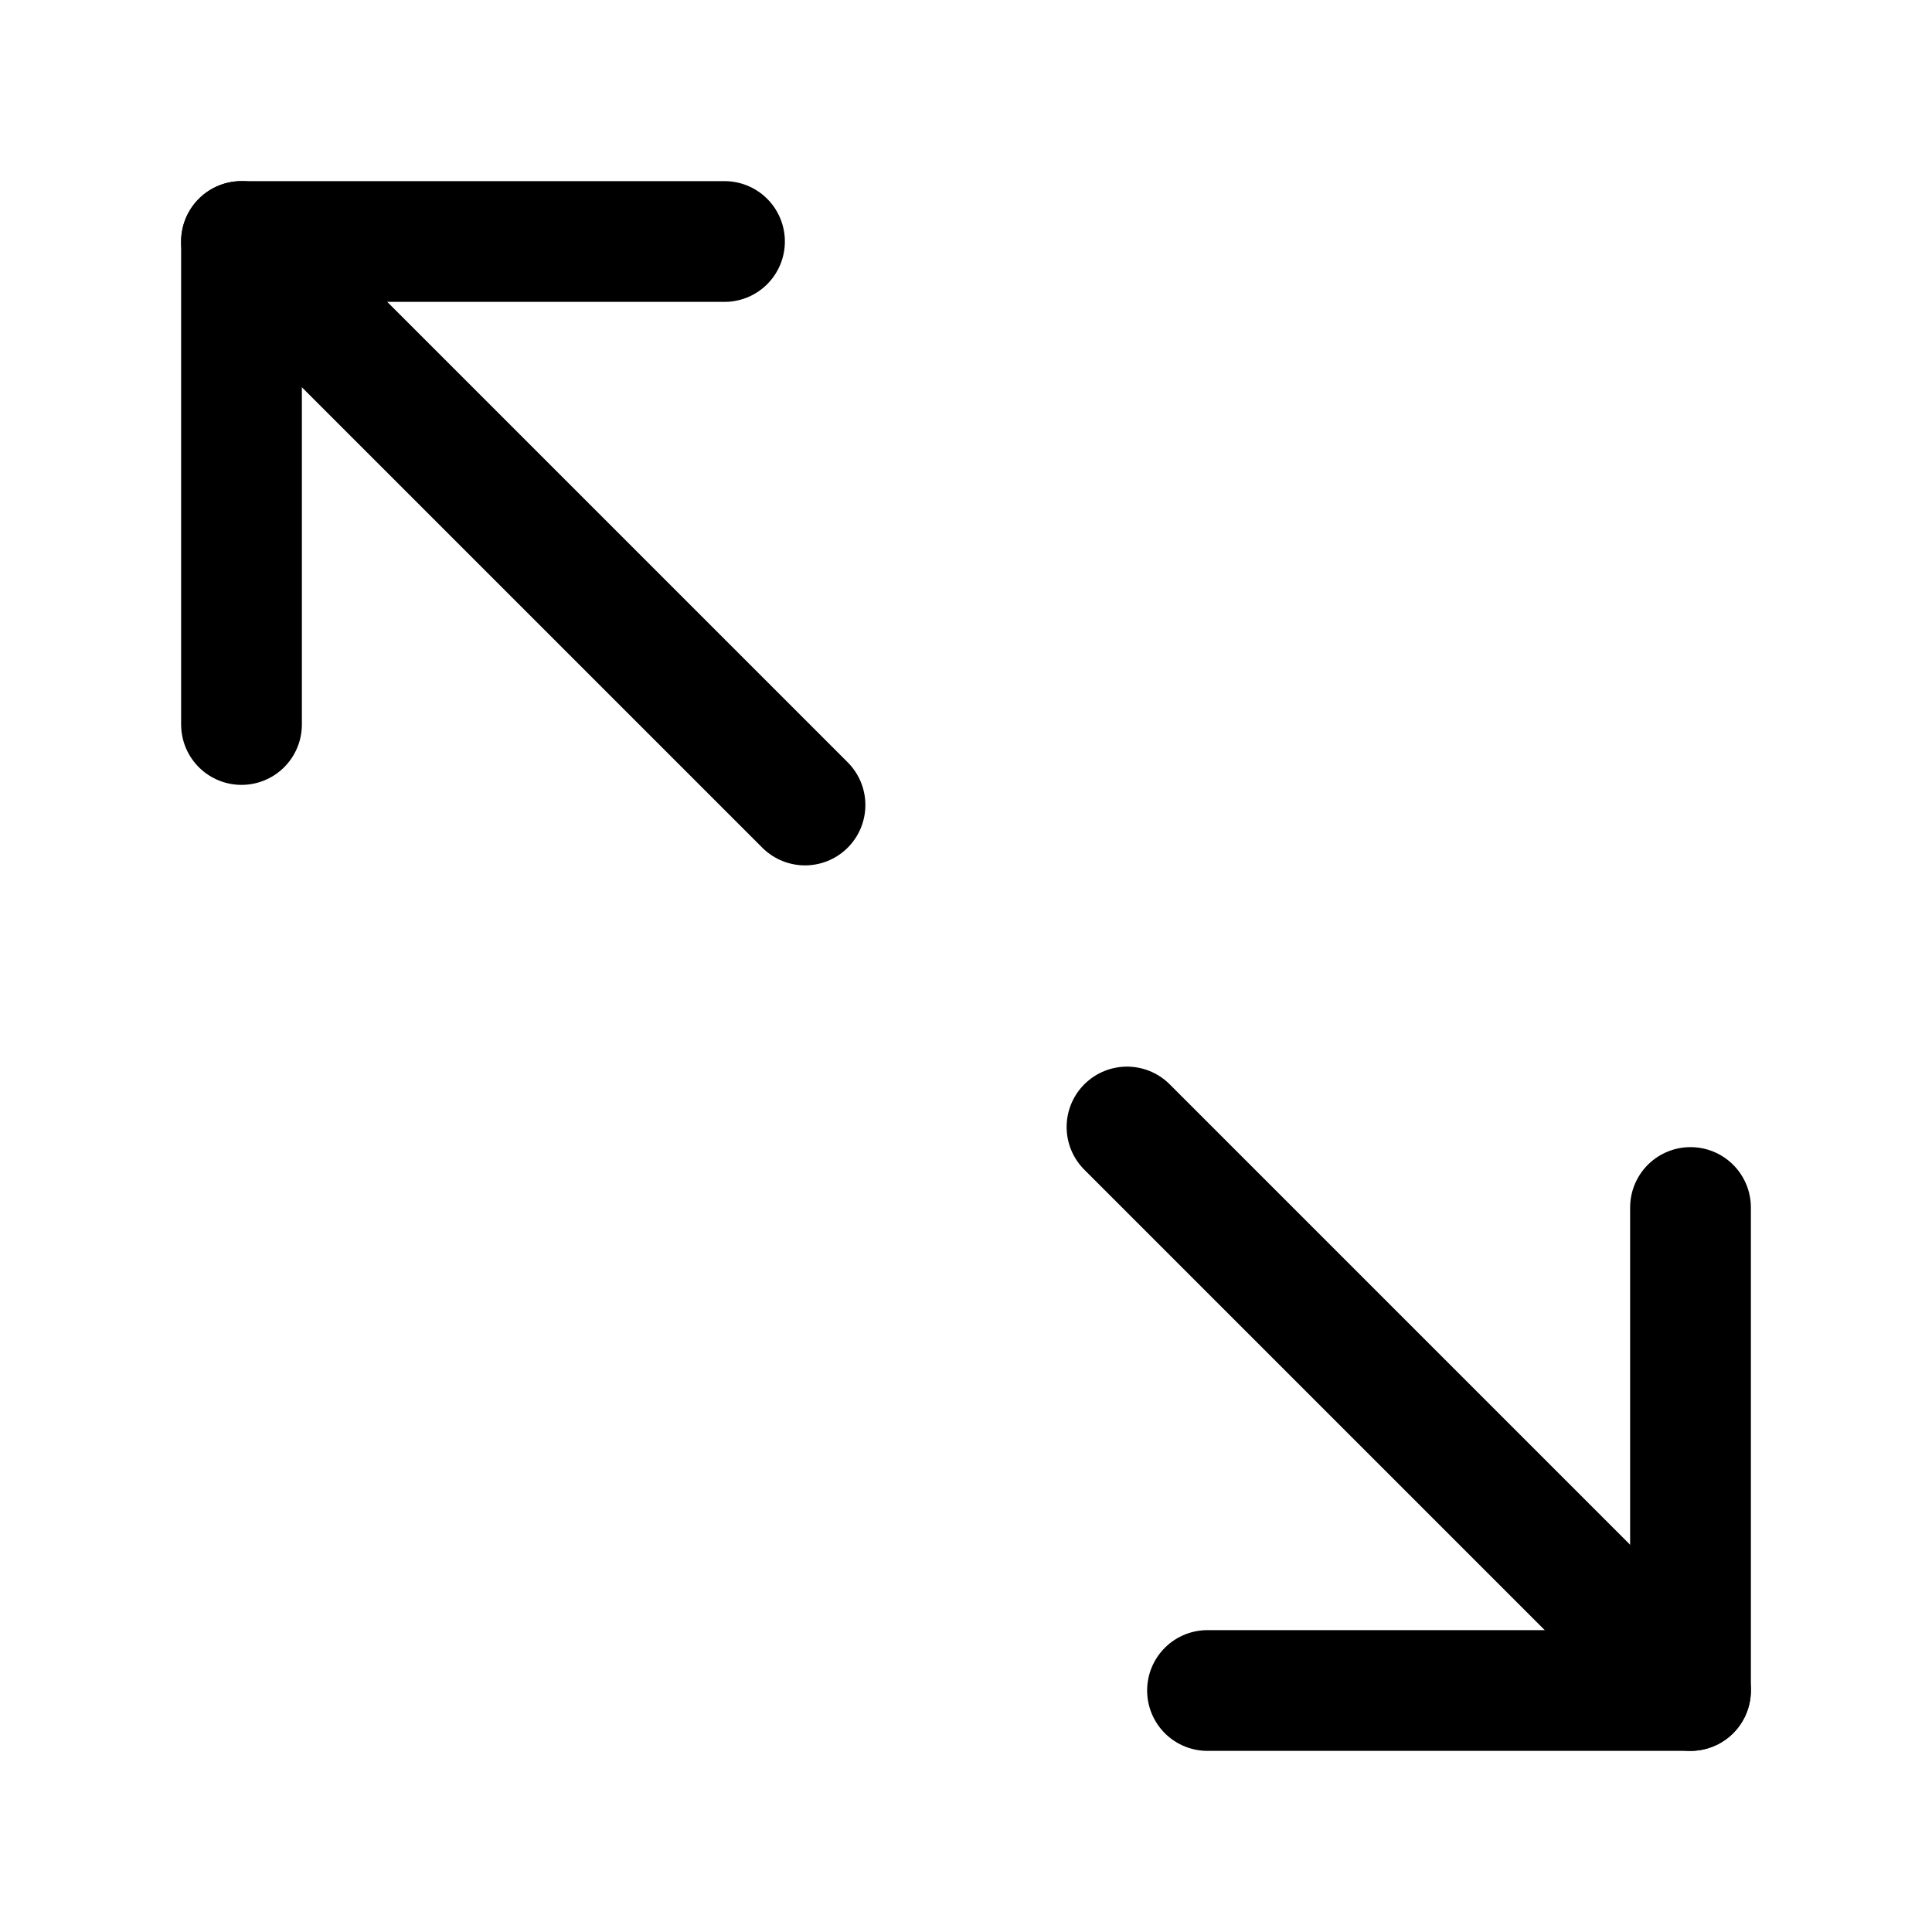
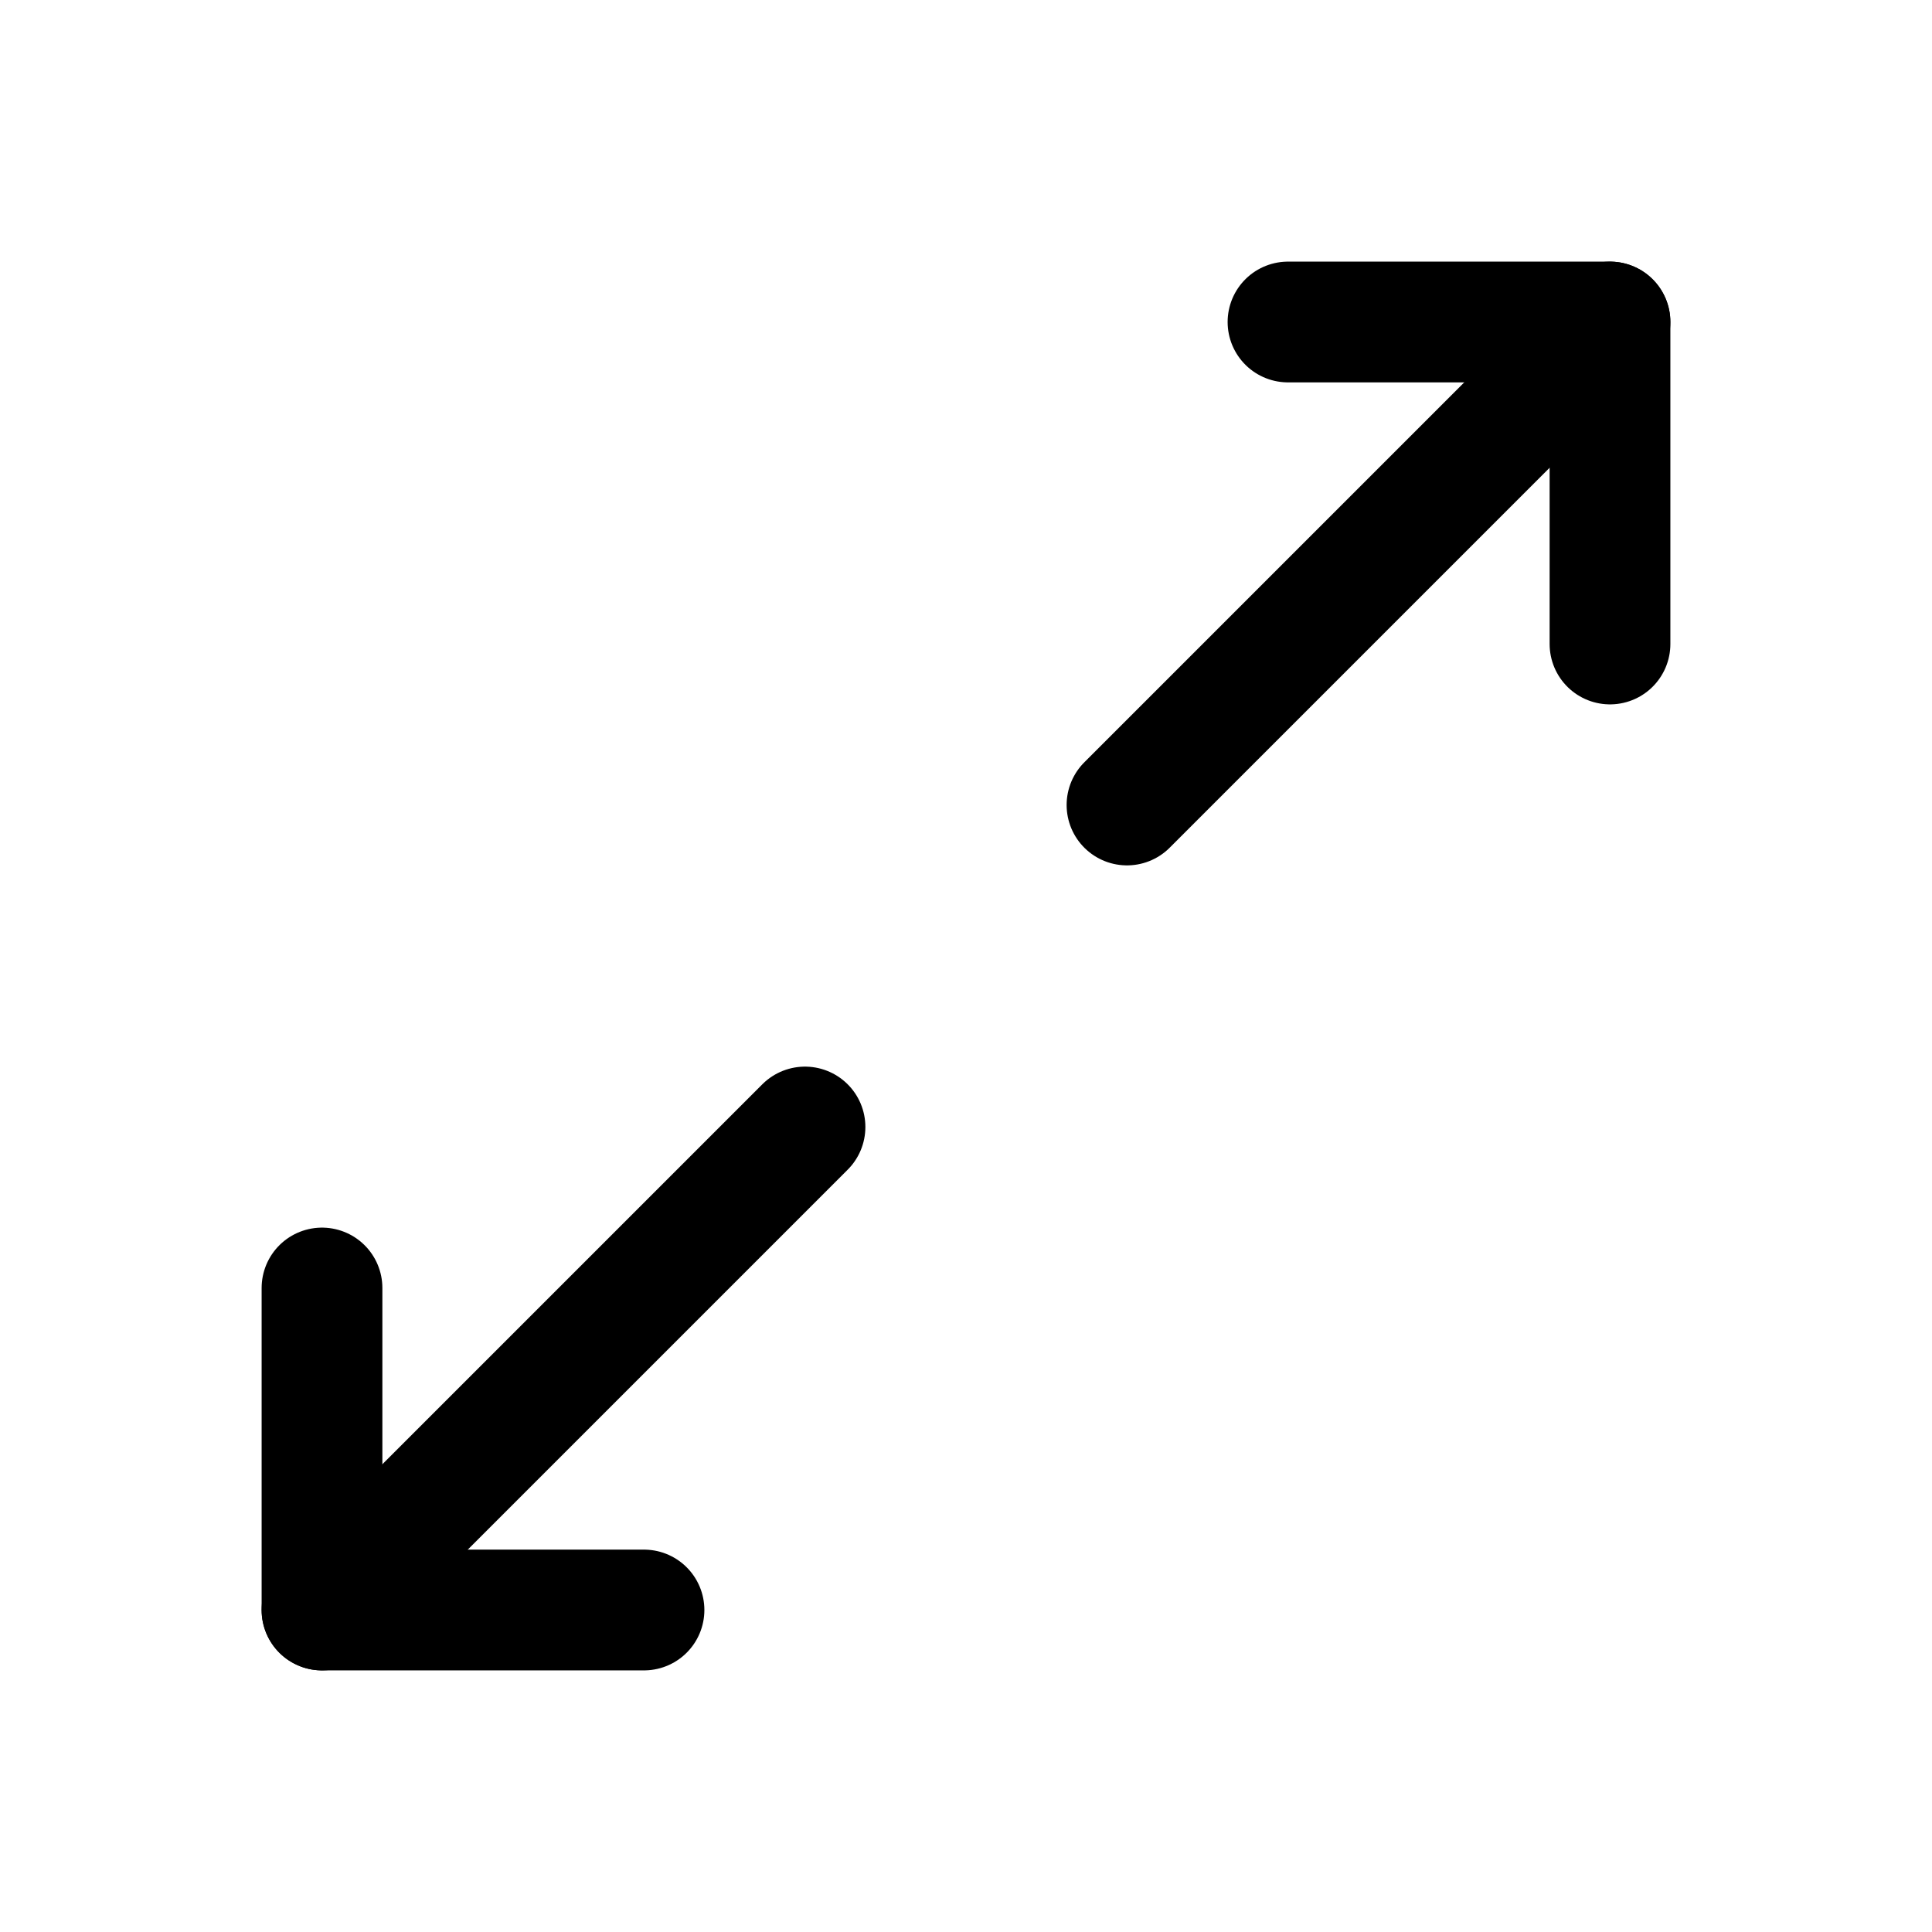
<svg xmlns="http://www.w3.org/2000/svg" width="24" height="24" viewBox="0 0 24 24" fill="none" stroke="currentColor" stroke-width="1.5" stroke-linecap="round" stroke-linejoin="round" role="img">
-   <polyline points="9 3 3 3 3 9" />
-   <line x1="3" y1="3" x2="10" y2="10" />
-   <polyline points="15 21 21 21 21 15" />
-   <line x1="21" y1="21" x2="14" y2="14" />
+   <path d="M16 4l4 0l0 4" />
+   <path d="M14 10l6 -6" />
+   <path d="M8 20l-4 0l0 -4" />
+   <path d="M4 20l6 -6" />
</svg>
